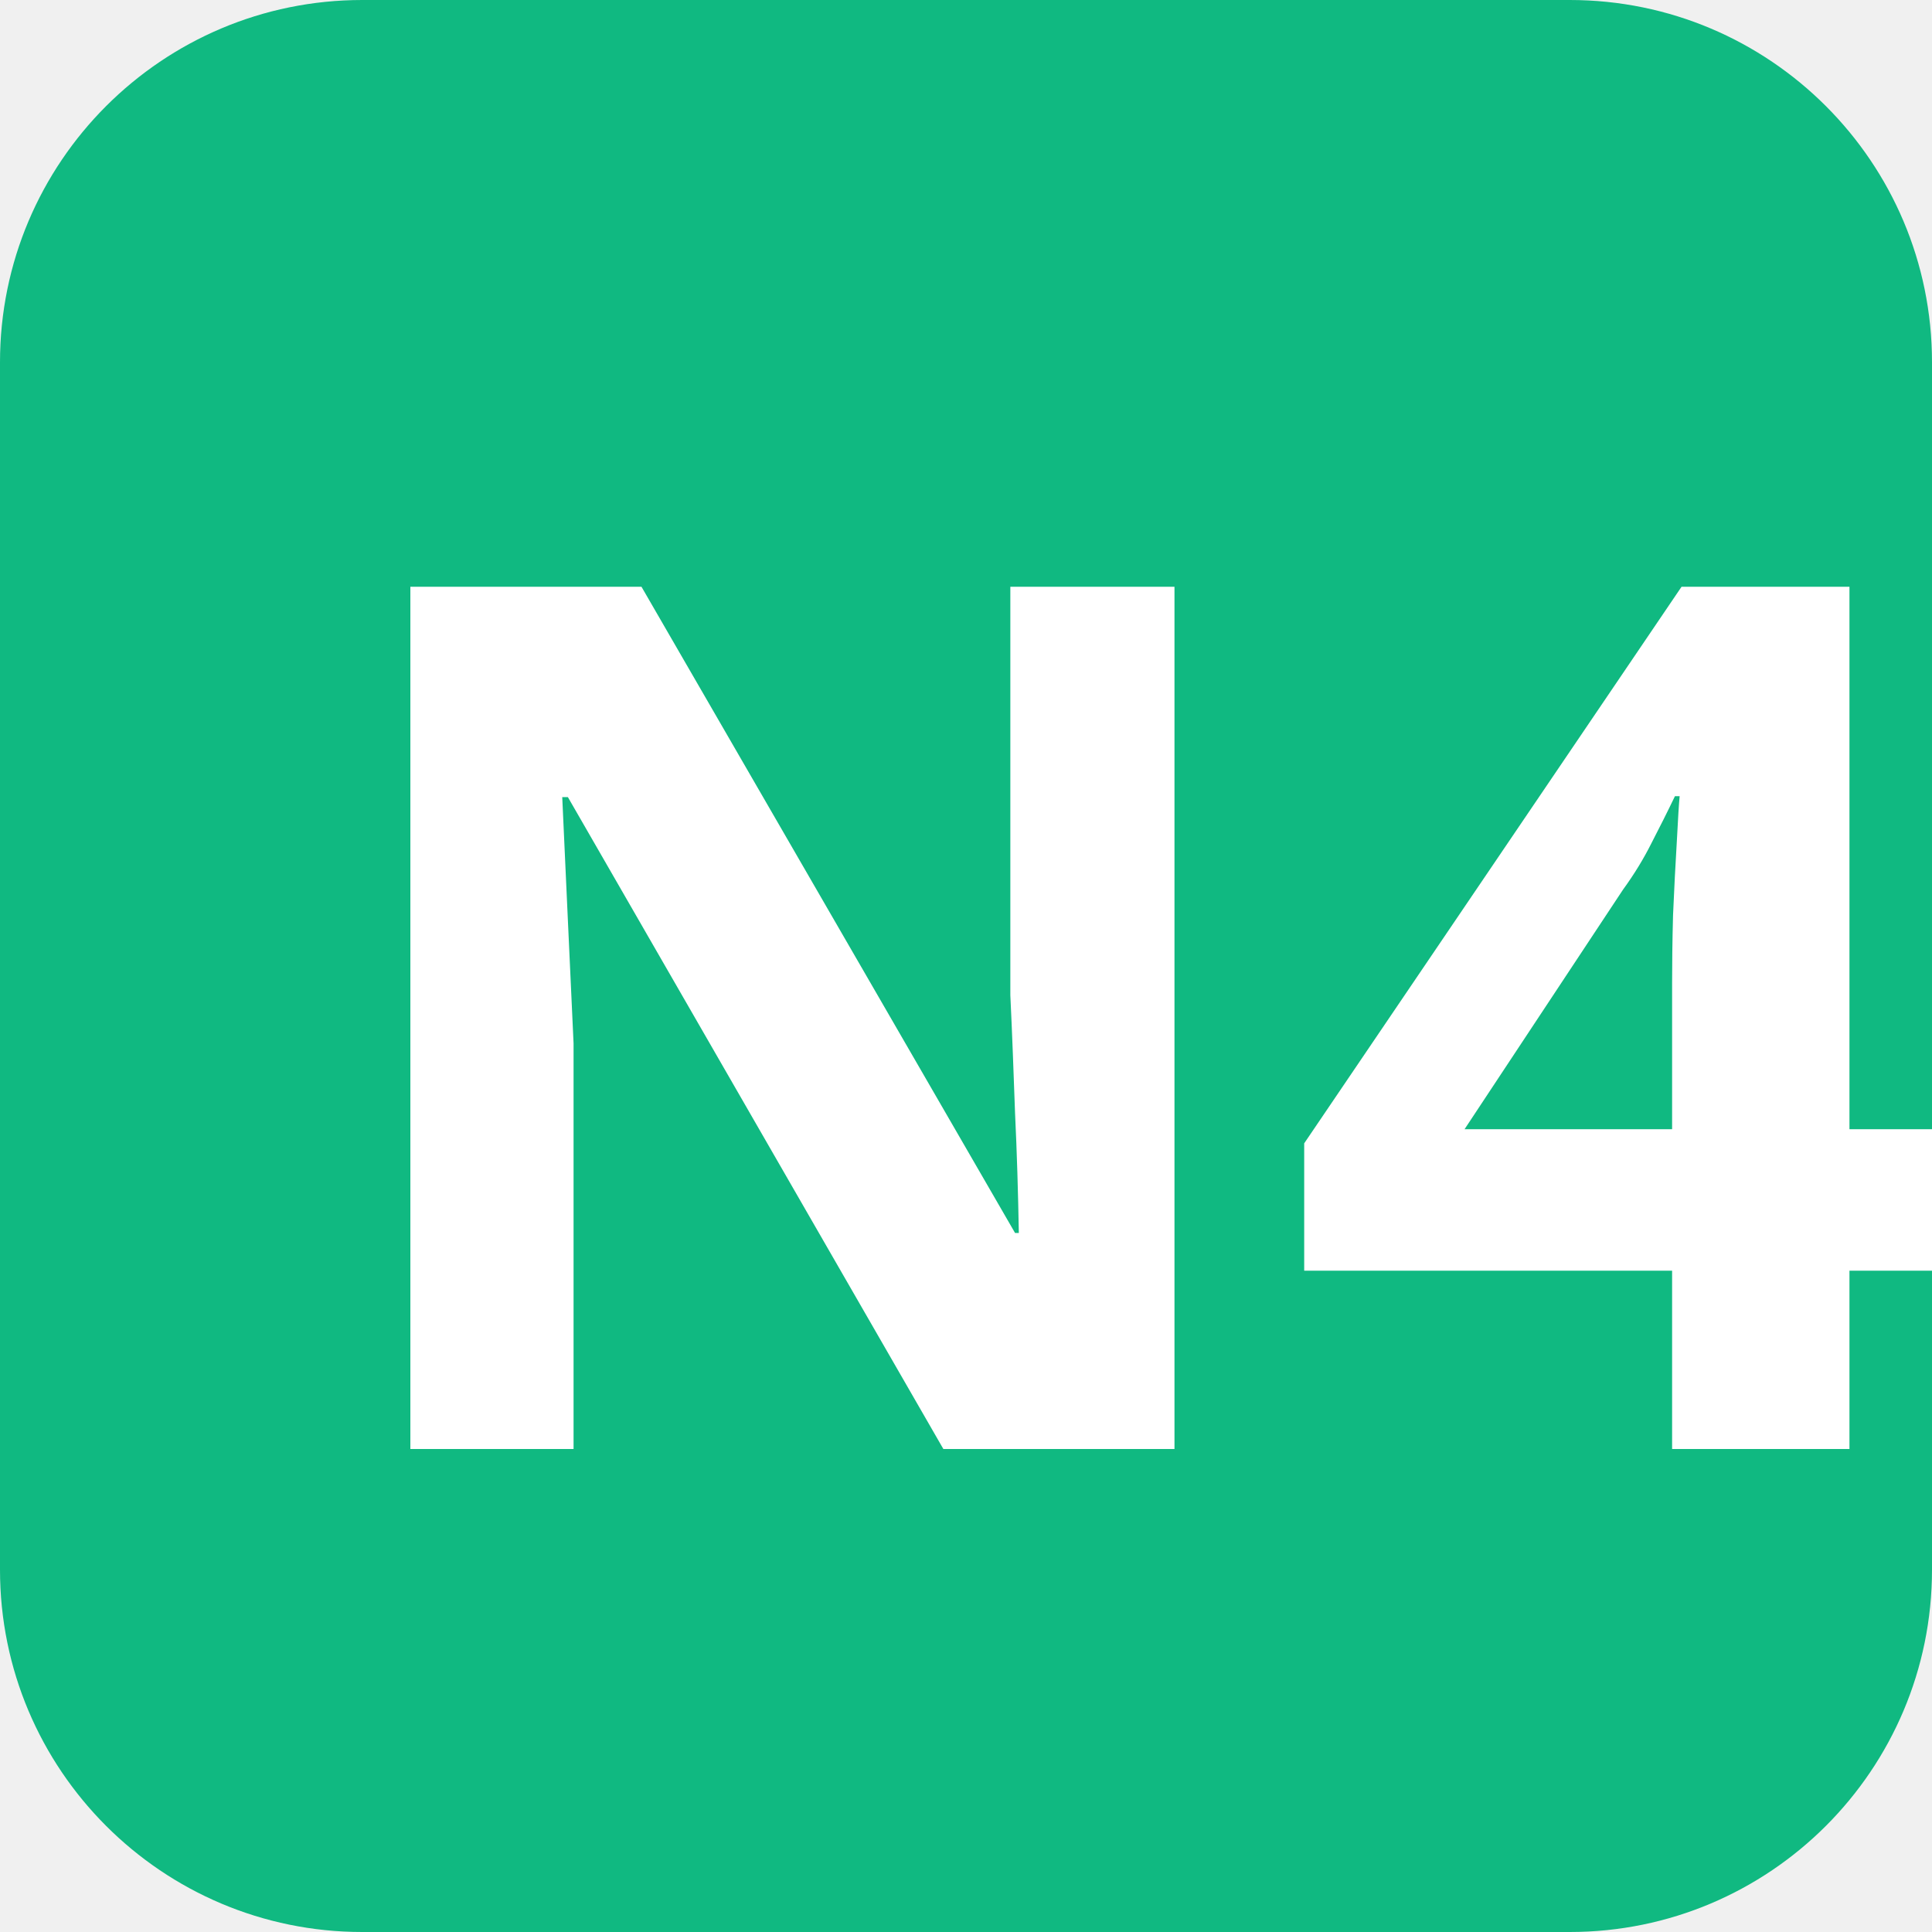
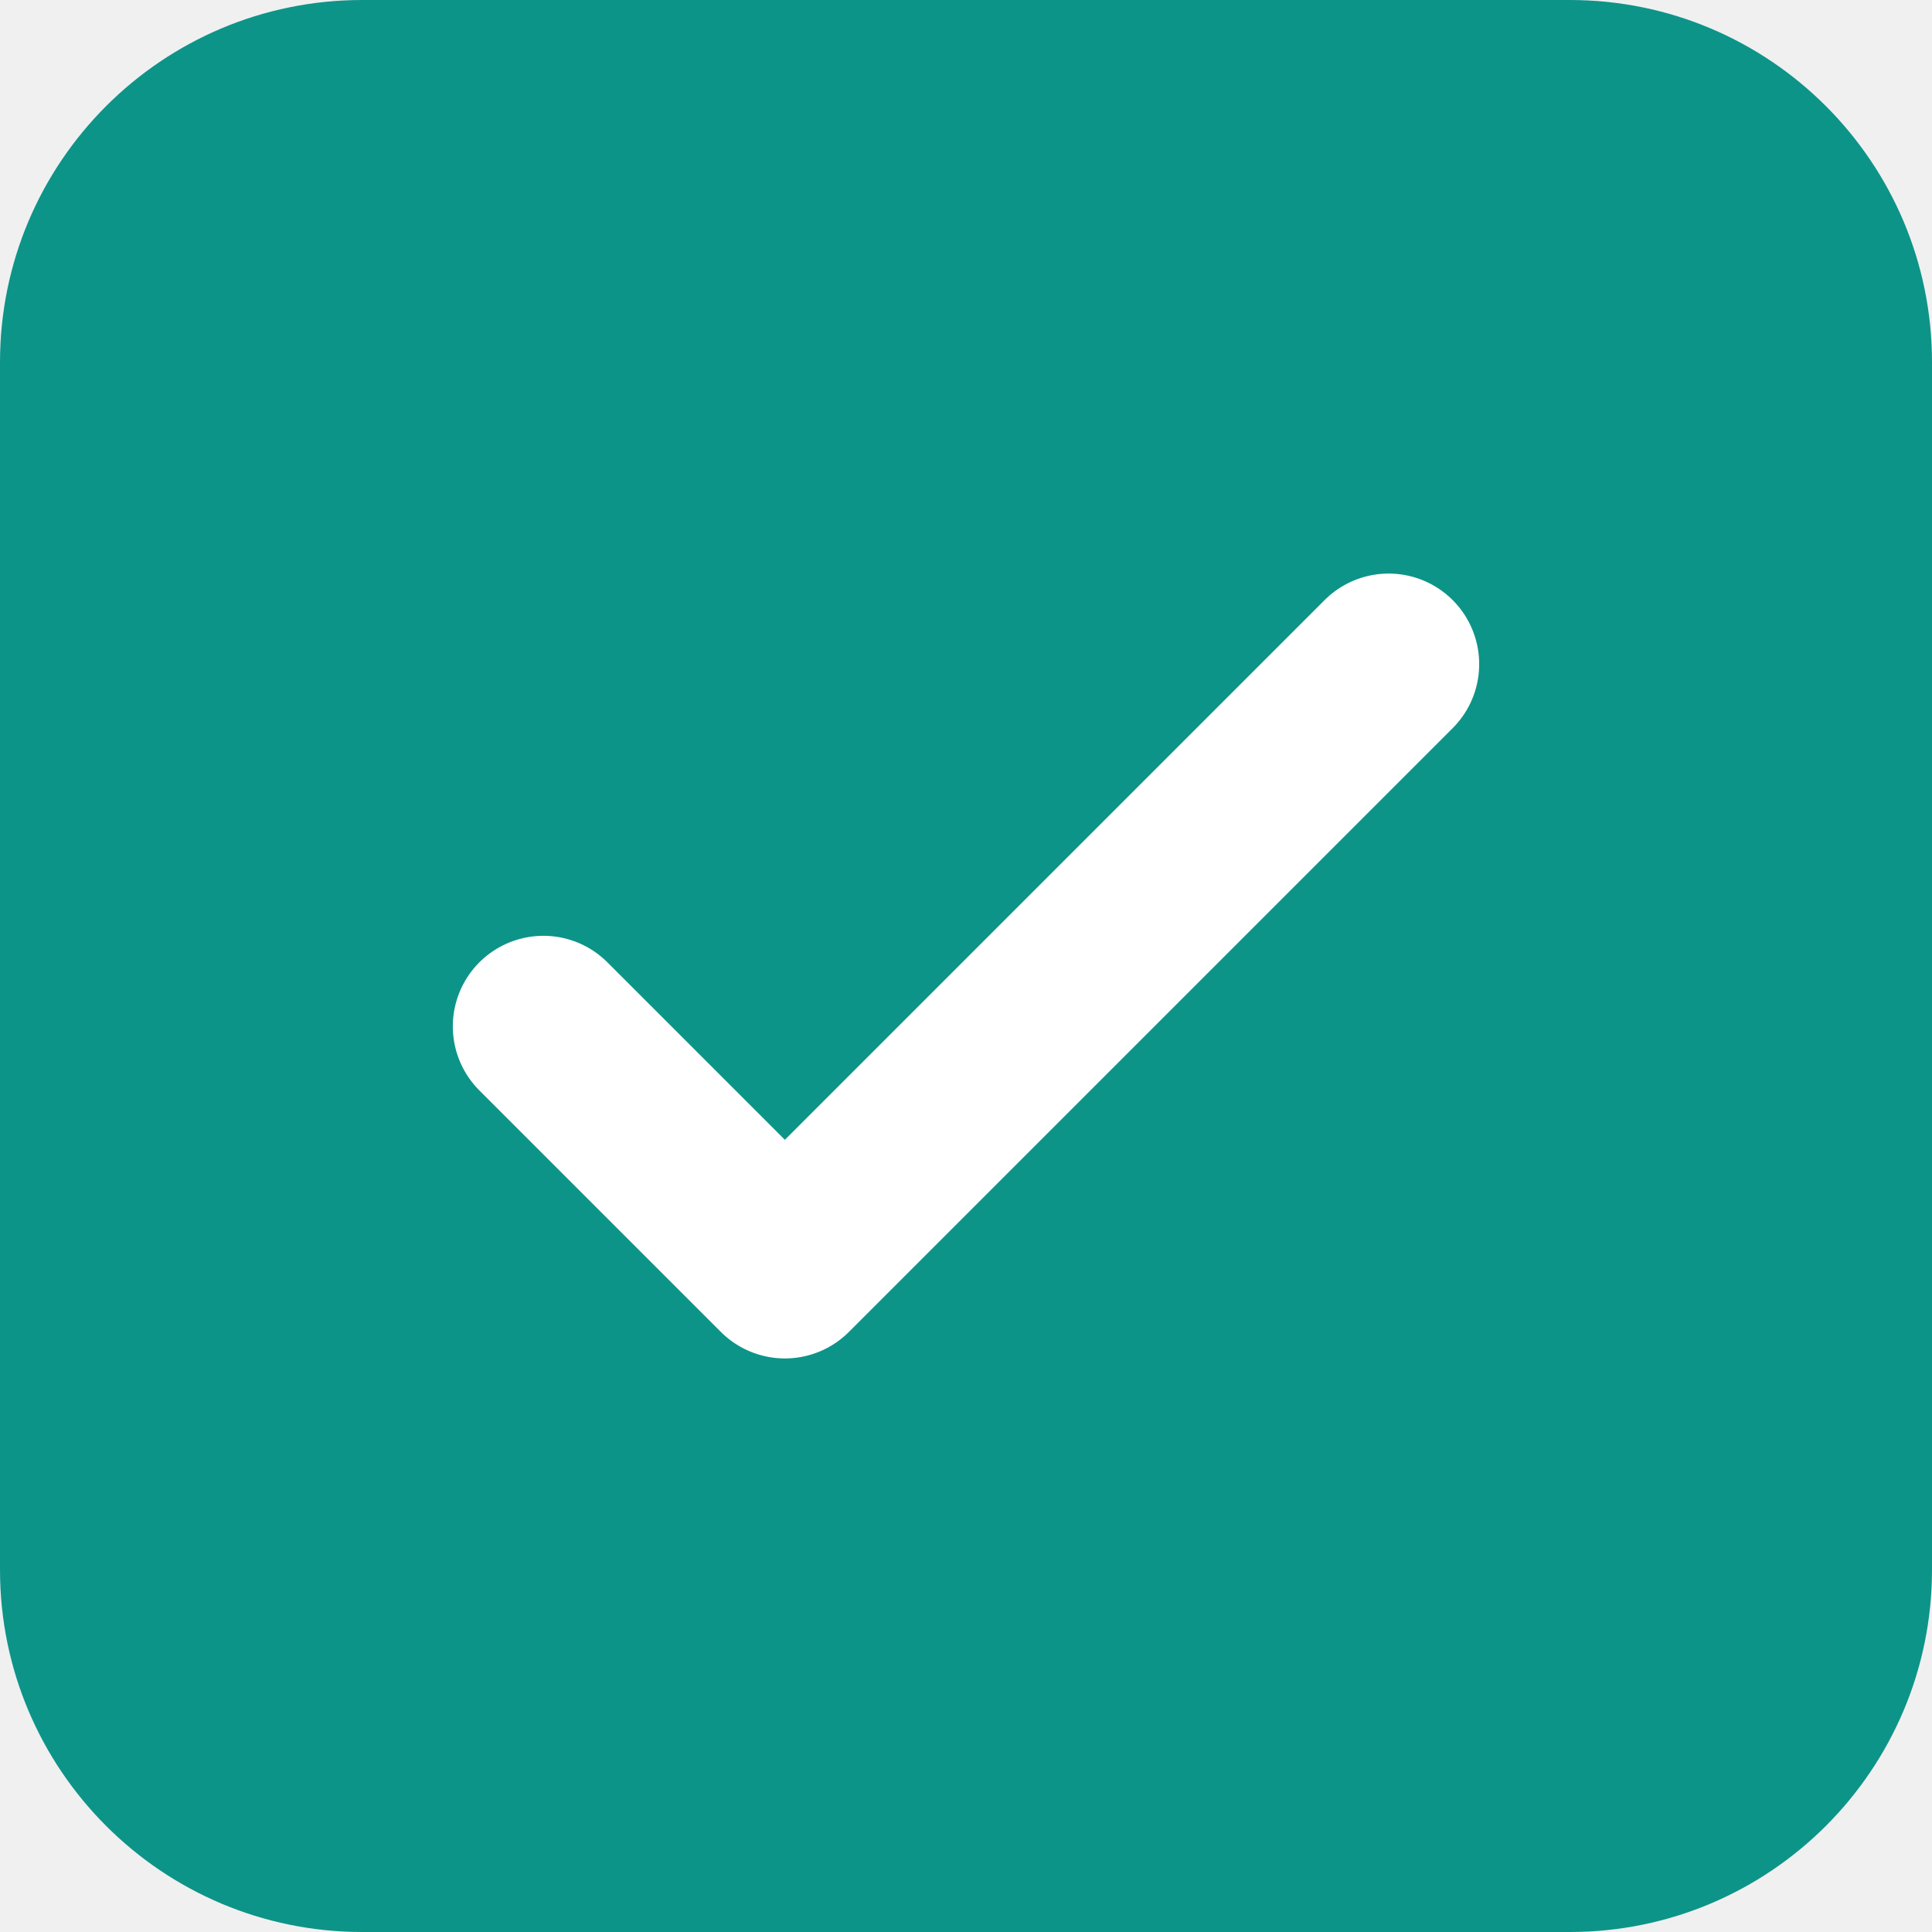
<svg xmlns="http://www.w3.org/2000/svg" viewBox="0 0 32 32">
-   <rect width="32" height="32" rx="6" fill="#10b981" />
-   <text x="5" y="24" font-family="system-ui, sans-serif" font-size="20" font-weight="bold" fill="white">N4</text>
+   <rect width="32" height="32" rx="6" fill="#0d9488" />
+   <path d="M9 17l4 4 10-10" stroke="white" stroke-width="3" stroke-linecap="round" stroke-linejoin="round" fill="none" />
</svg>
